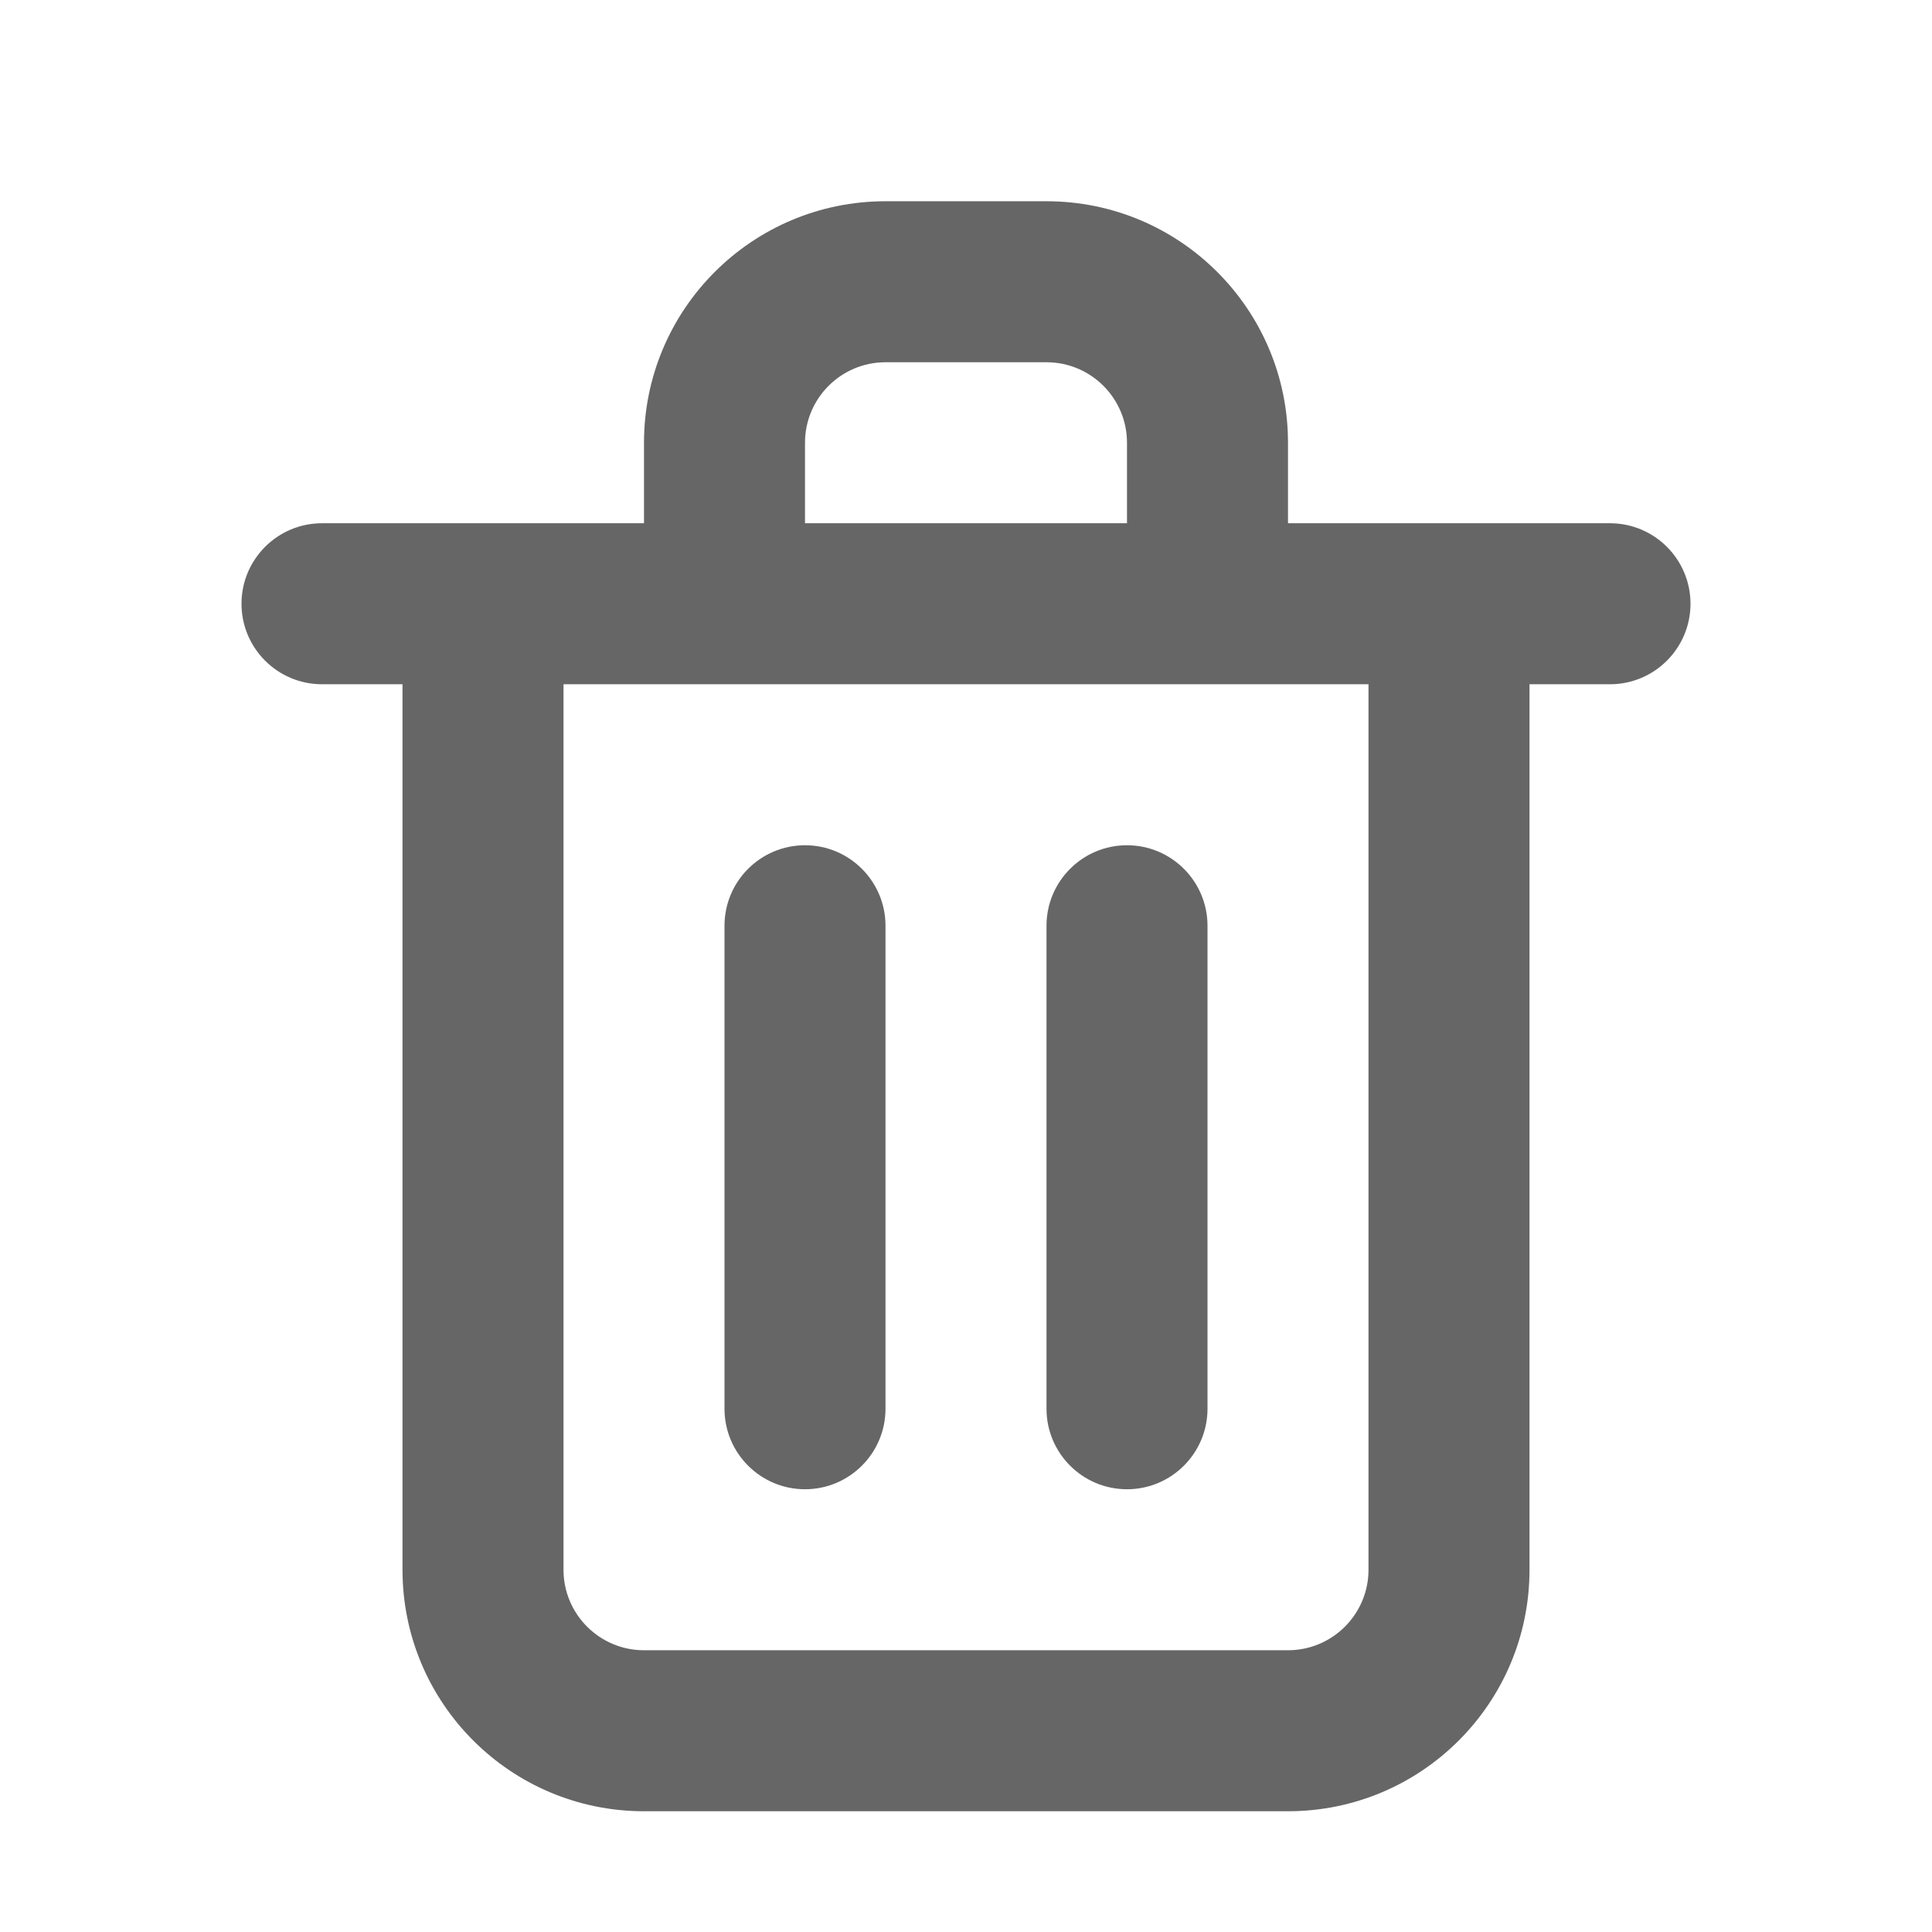
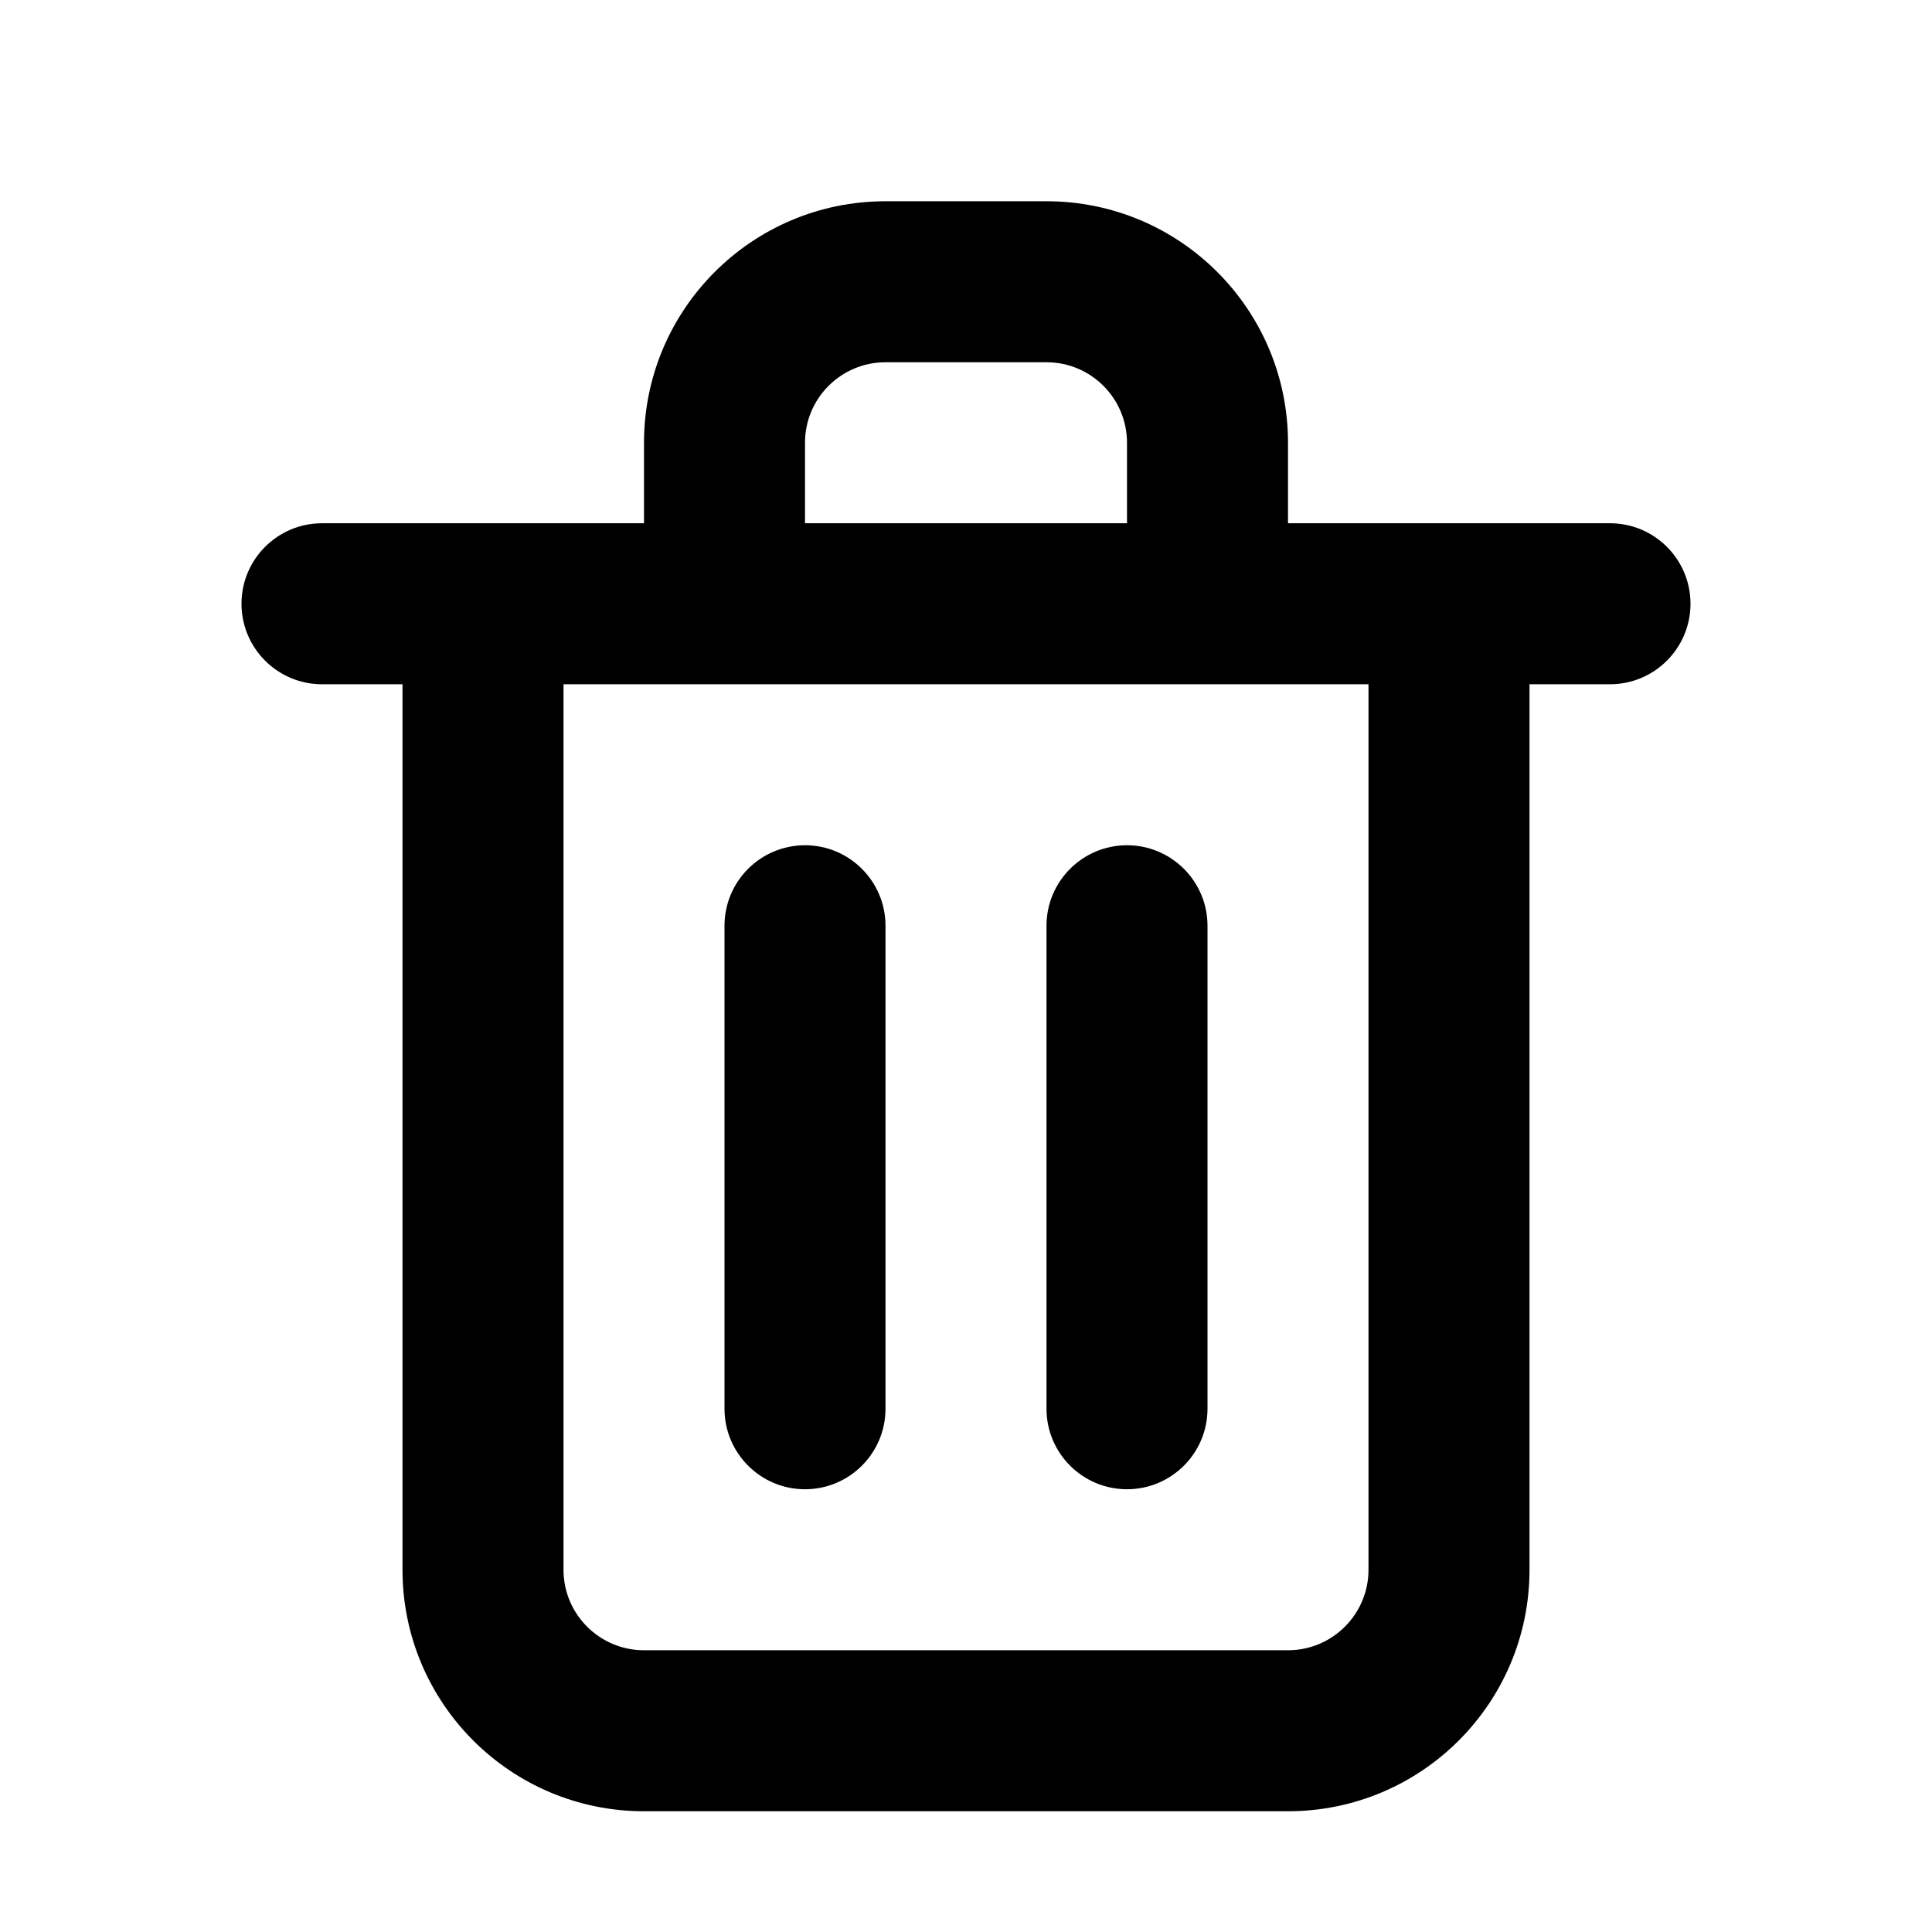
<svg xmlns="http://www.w3.org/2000/svg" width="24" height="24" viewBox="0 0 24 24" fill="none">
-   <path fill-rule="evenodd" clip-rule="evenodd" d="M10 18.5C10.552 18.5 11 18.052 11 17.5V11.5C11 10.948 10.552 10.5 10 10.5C9.448 10.5 9 10.948 9 11.5V17.5C9 18.052 9.448 18.5 10 18.5ZM20 6.5H16V5.5C16 3.843 14.657 2.5 13 2.5H11C9.343 2.5 8 3.843 8 5.5V6.5H4C3.448 6.5 3 6.948 3 7.5C3 8.052 3.448 8.5 4 8.5H5V19.5C5 21.157 6.343 22.5 8 22.5H16C17.657 22.5 19 21.157 19 19.5V8.5H20C20.552 8.5 21 8.052 21 7.5C21 6.948 20.552 6.5 20 6.5ZM10 5.5C10 4.948 10.448 4.5 11 4.5H13C13.552 4.5 14 4.948 14 5.5V6.5H10V5.5ZM17 19.5C17 20.052 16.552 20.5 16 20.5H8C7.448 20.5 7 20.052 7 19.5V8.5H17V19.5ZM14 18.5C14.552 18.5 15 18.052 15 17.5V11.5C15 10.948 14.552 10.5 14 10.5C13.448 10.5 13 10.948 13 11.5V17.5C13 18.052 13.448 18.5 14 18.5Z" fill="#666666" />
+   <path fill-rule="evenodd" clip-rule="evenodd" d="M10 18.5C10.552 18.5 11 18.052 11 17.5V11.5C11 10.948 10.552 10.5 10 10.5C9.448 10.5 9 10.948 9 11.5V17.5C9 18.052 9.448 18.5 10 18.5ZM20 6.5H16V5.5C16 3.843 14.657 2.5 13 2.5H11C9.343 2.5 8 3.843 8 5.5V6.5H4C3.448 6.5 3 6.948 3 7.5C3 8.052 3.448 8.5 4 8.5H5V19.5C5 21.157 6.343 22.5 8 22.5H16C17.657 22.5 19 21.157 19 19.5V8.5H20C20.552 8.5 21 8.052 21 7.5C21 6.948 20.552 6.5 20 6.5ZM10 5.5C10 4.948 10.448 4.5 11 4.5H13C13.552 4.5 14 4.948 14 5.5V6.5H10V5.5ZM17 19.5C17 20.052 16.552 20.5 16 20.5H8C7.448 20.5 7 20.052 7 19.5V8.5H17V19.5ZM14 18.5C14.552 18.5 15 18.052 15 17.5V11.5C15 10.948 14.552 10.5 14 10.5C13.448 10.5 13 10.948 13 11.5V17.5C13 18.052 13.448 18.5 14 18.5Z" fill="currentColor" />
</svg>
